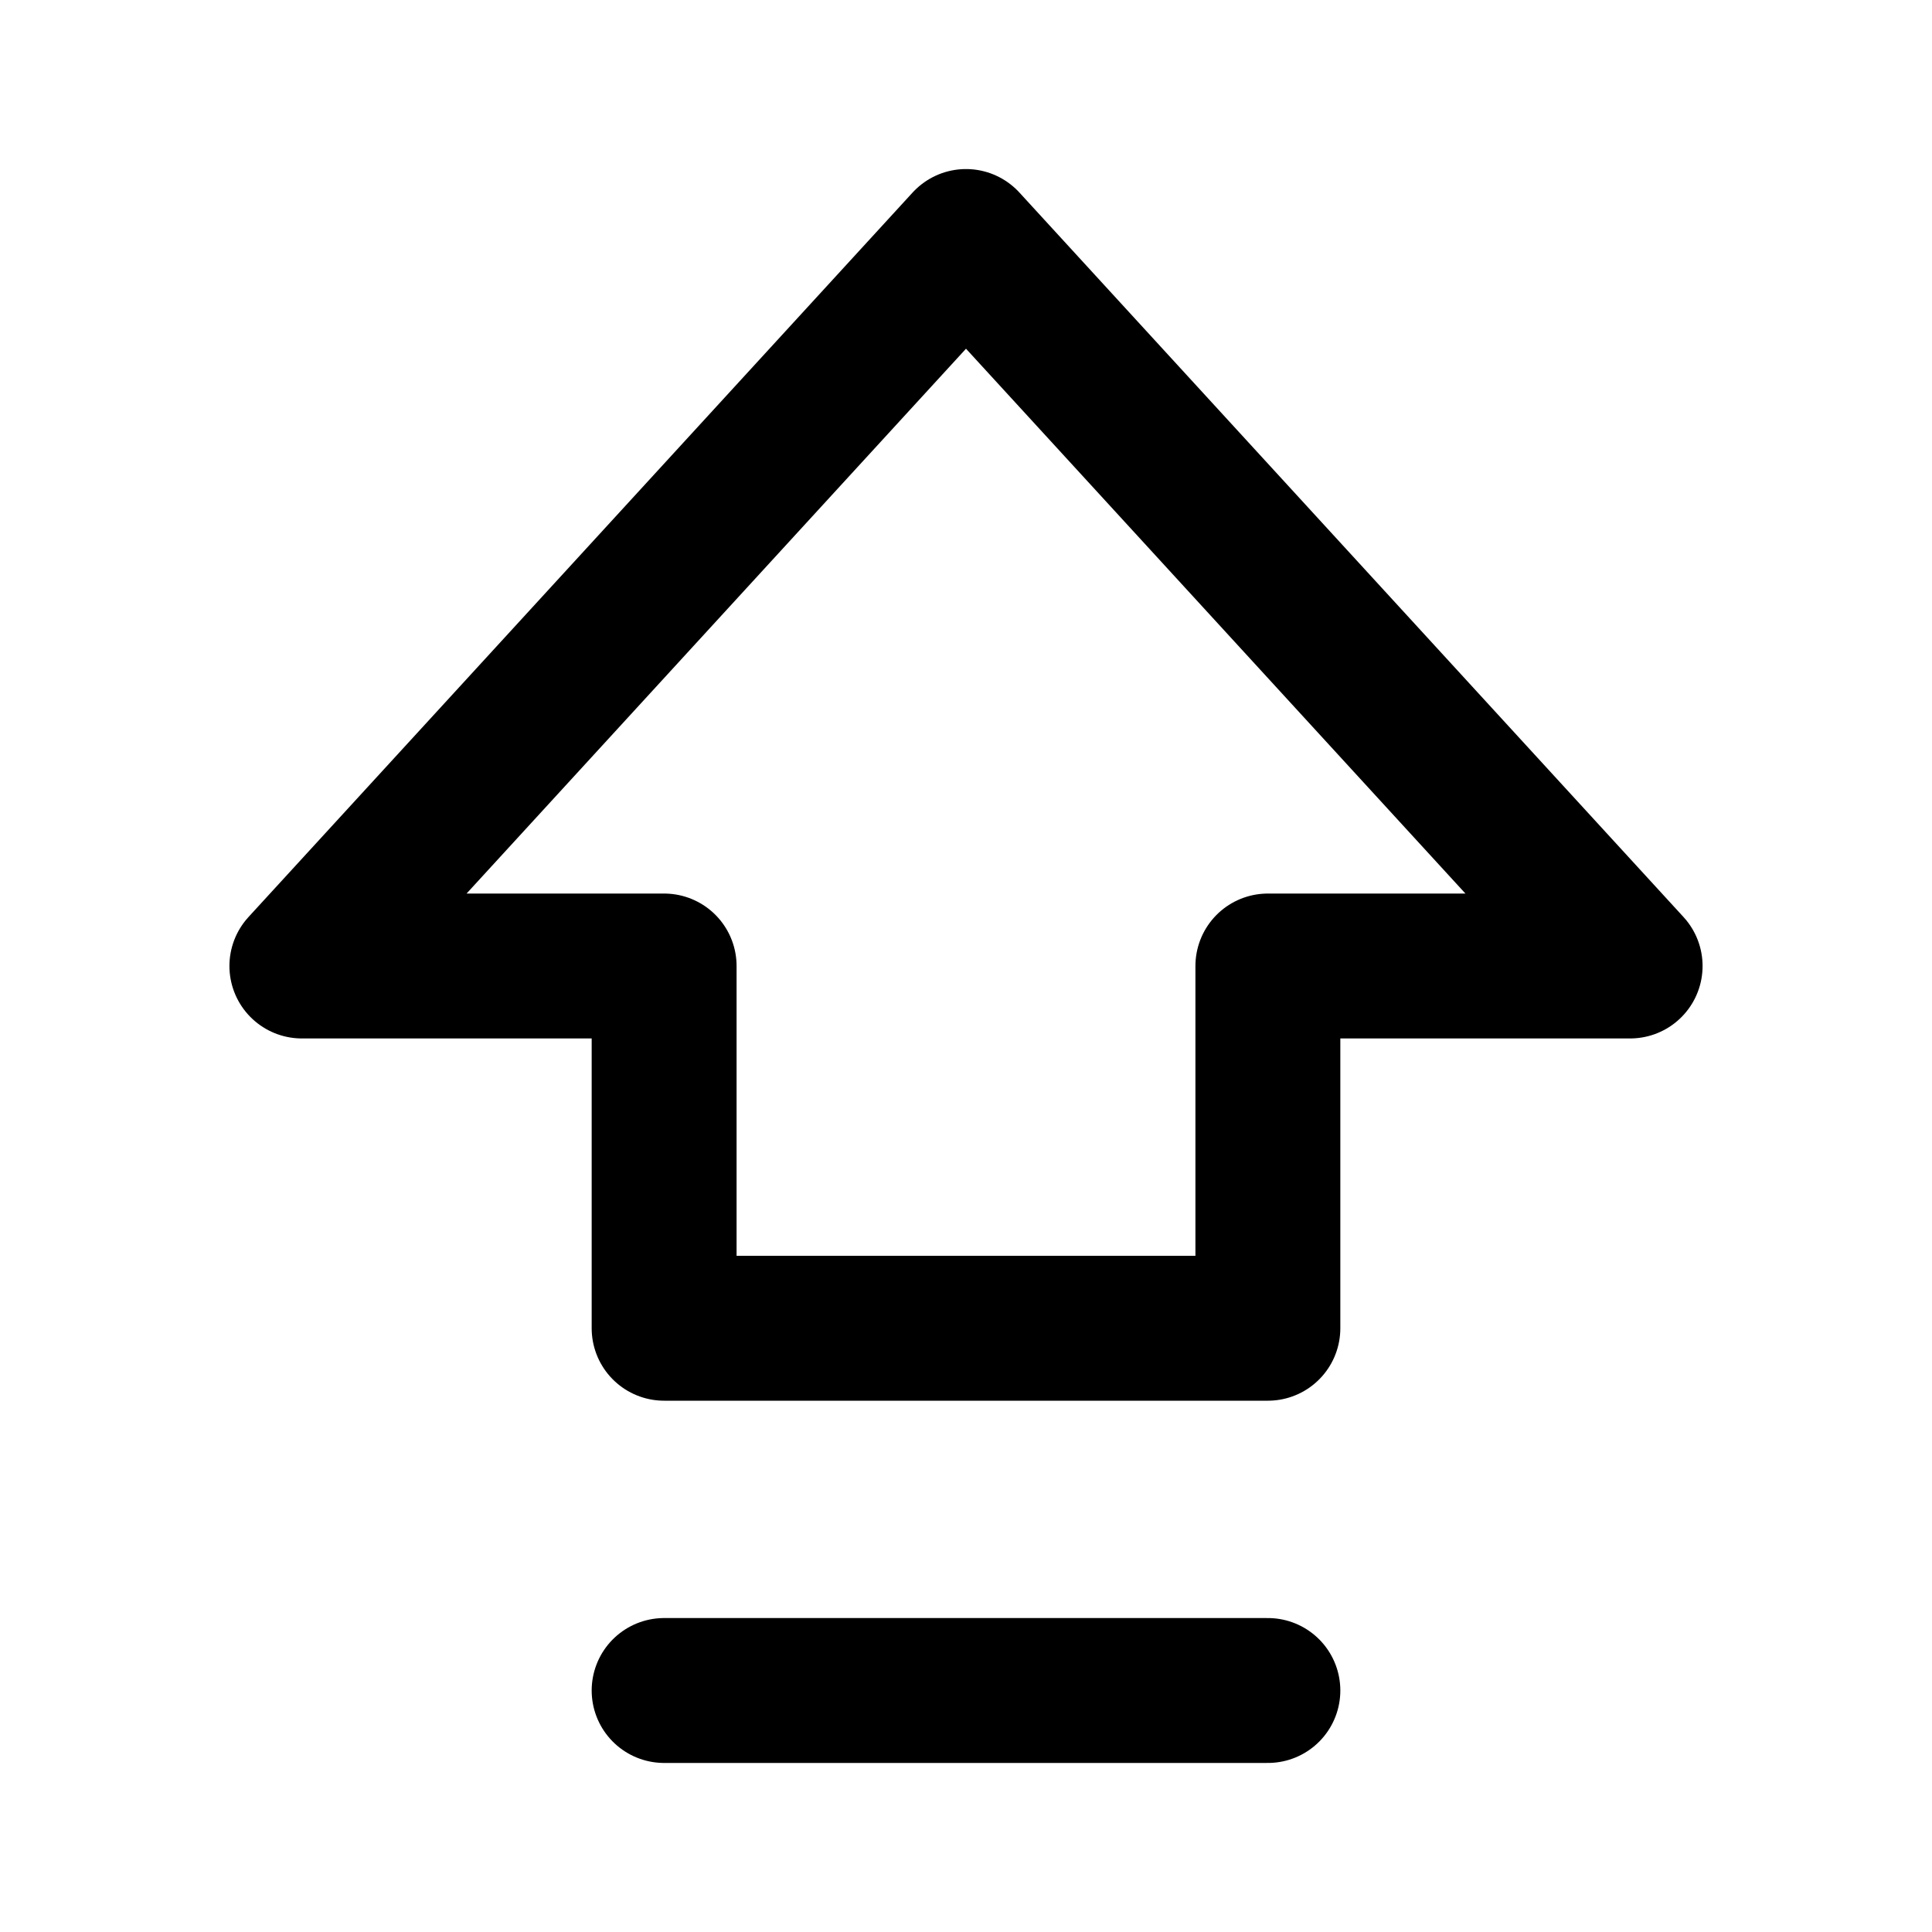
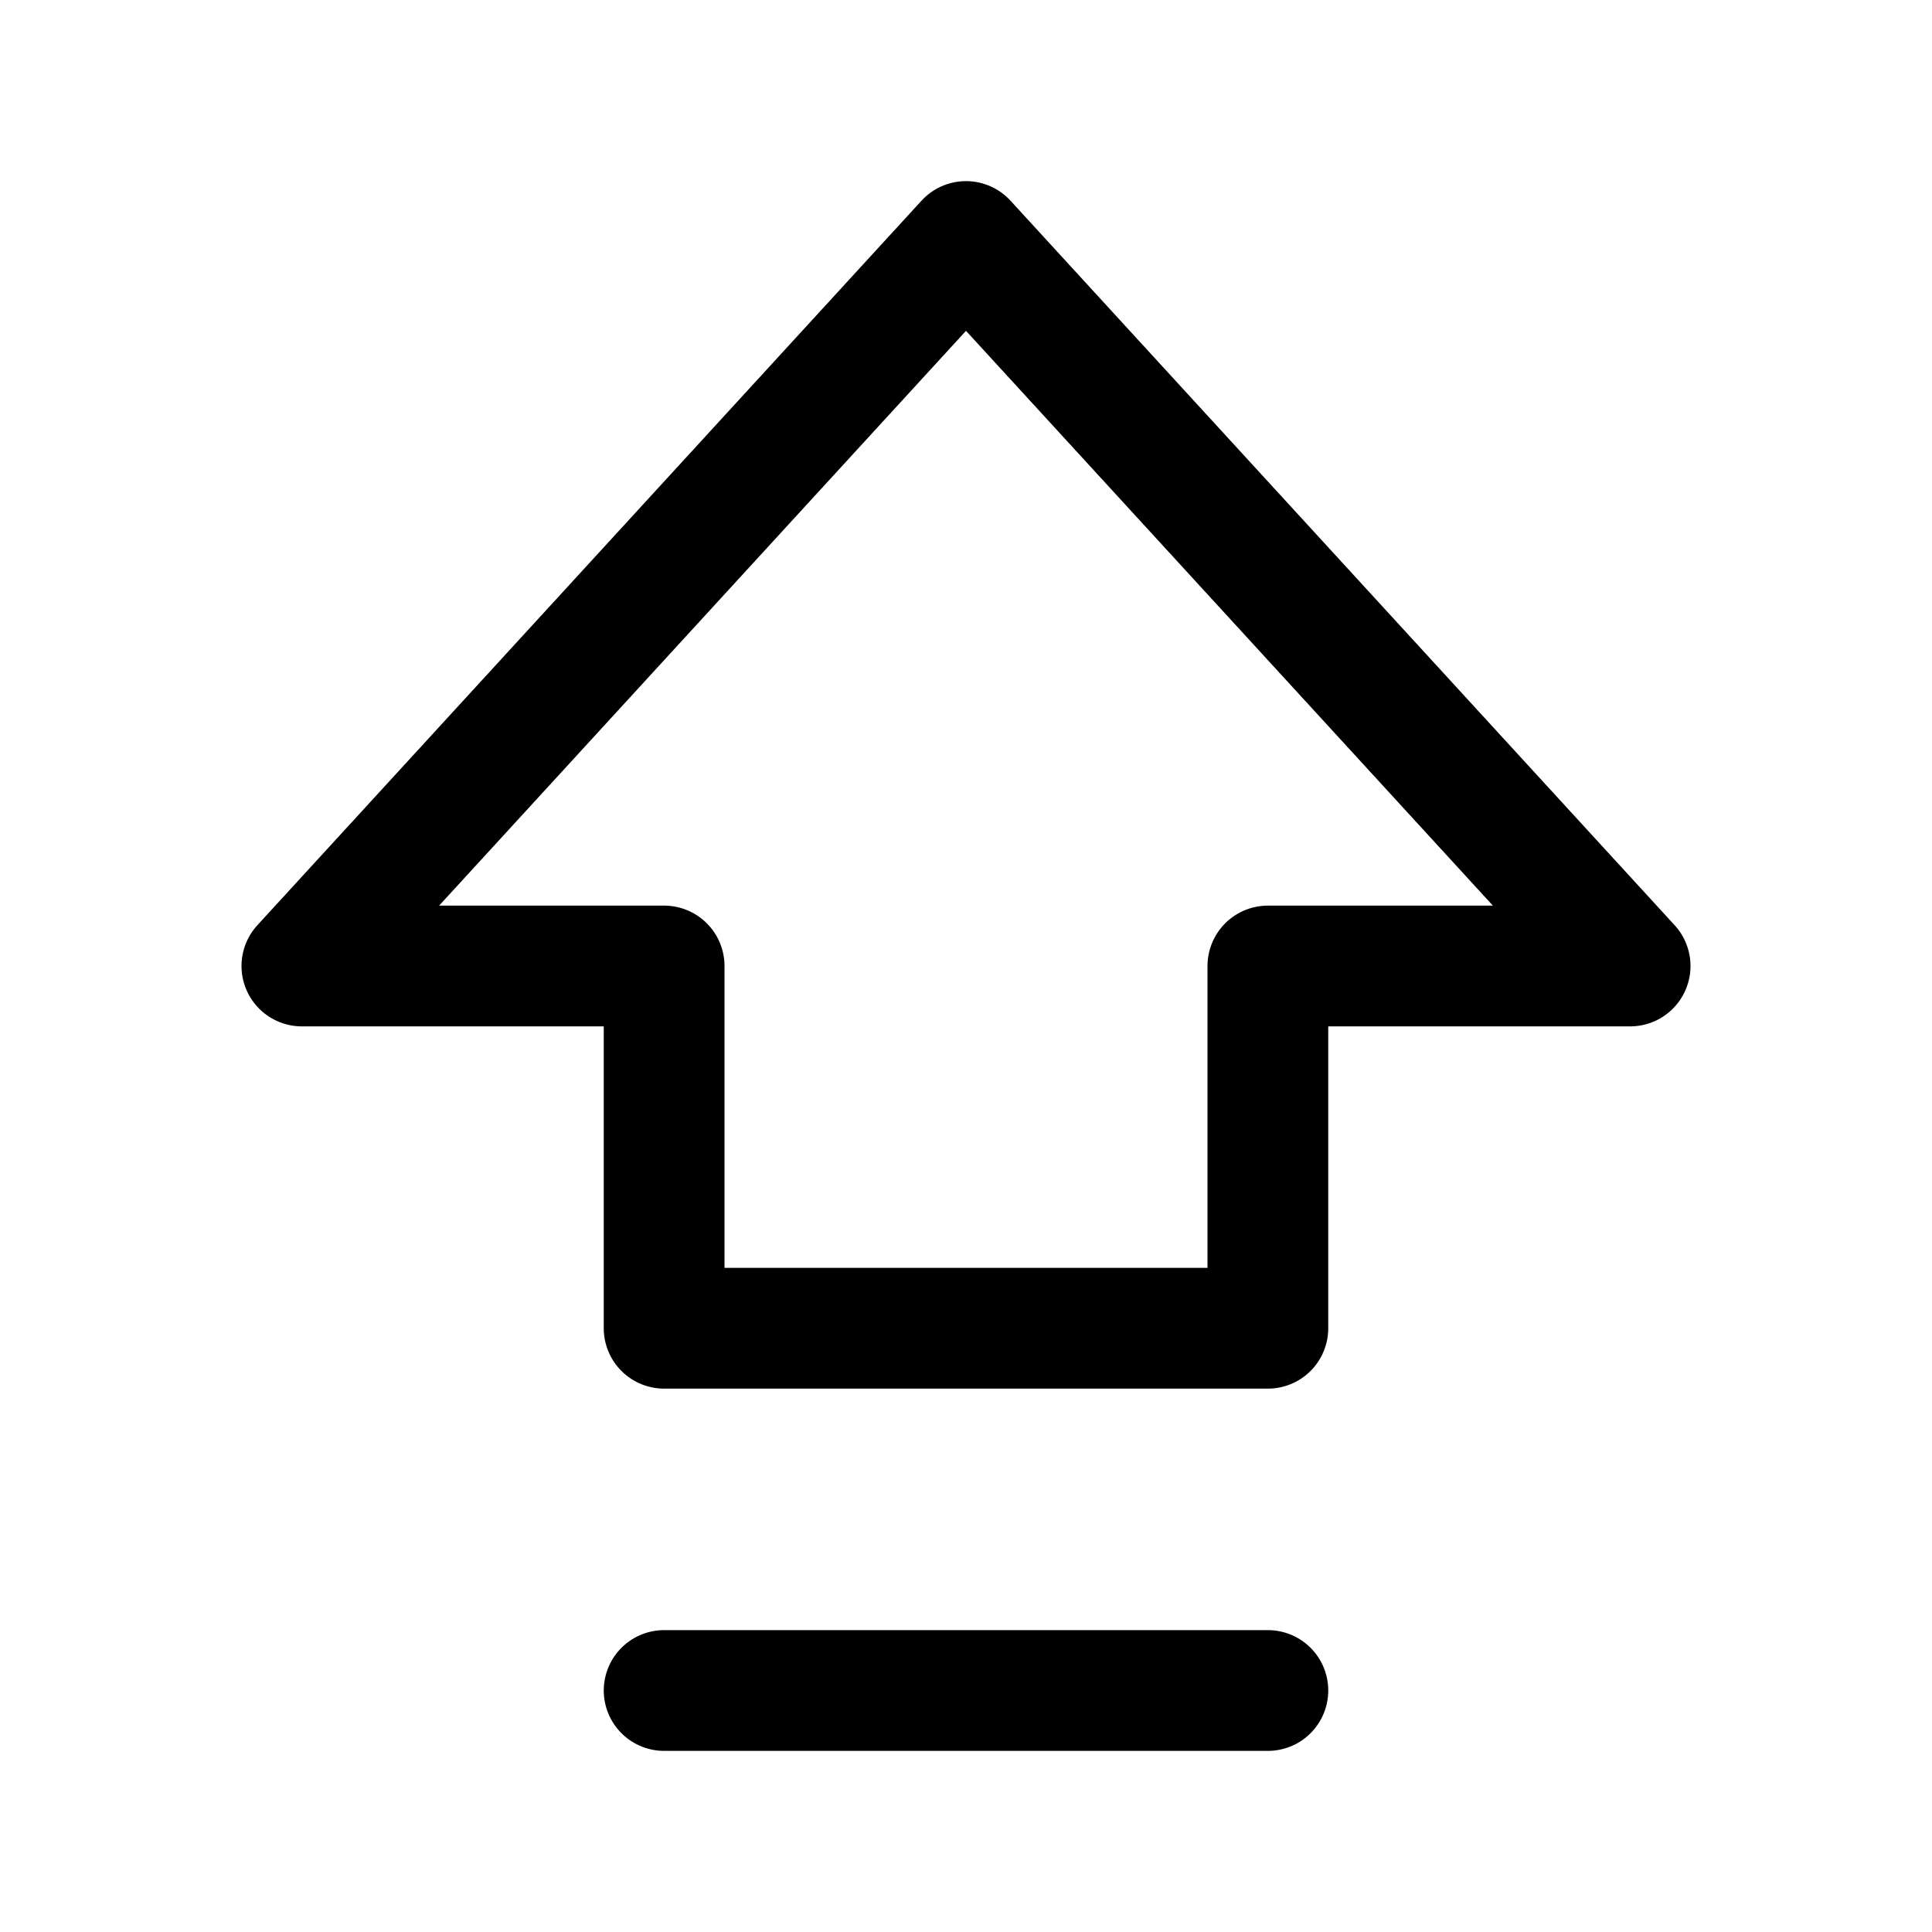
<svg xmlns="http://www.w3.org/2000/svg" width="32" height="32" viewBox="0 0 32 32">
-   <g fill="none" stroke="currentColor" stroke-width="2.4" stroke-linecap="round" stroke-linejoin="round">
+   <g fill="none" stroke="currentColor" stroke-width="2" stroke-linecap="round" stroke-linejoin="round">
    <path d="M16 4 L27 16 L21 16 L21 22 L11 22 L11 16 L5 16 Z" />
    <line x1="11" y1="28" x2="21" y2="28" />
  </g>
</svg>
